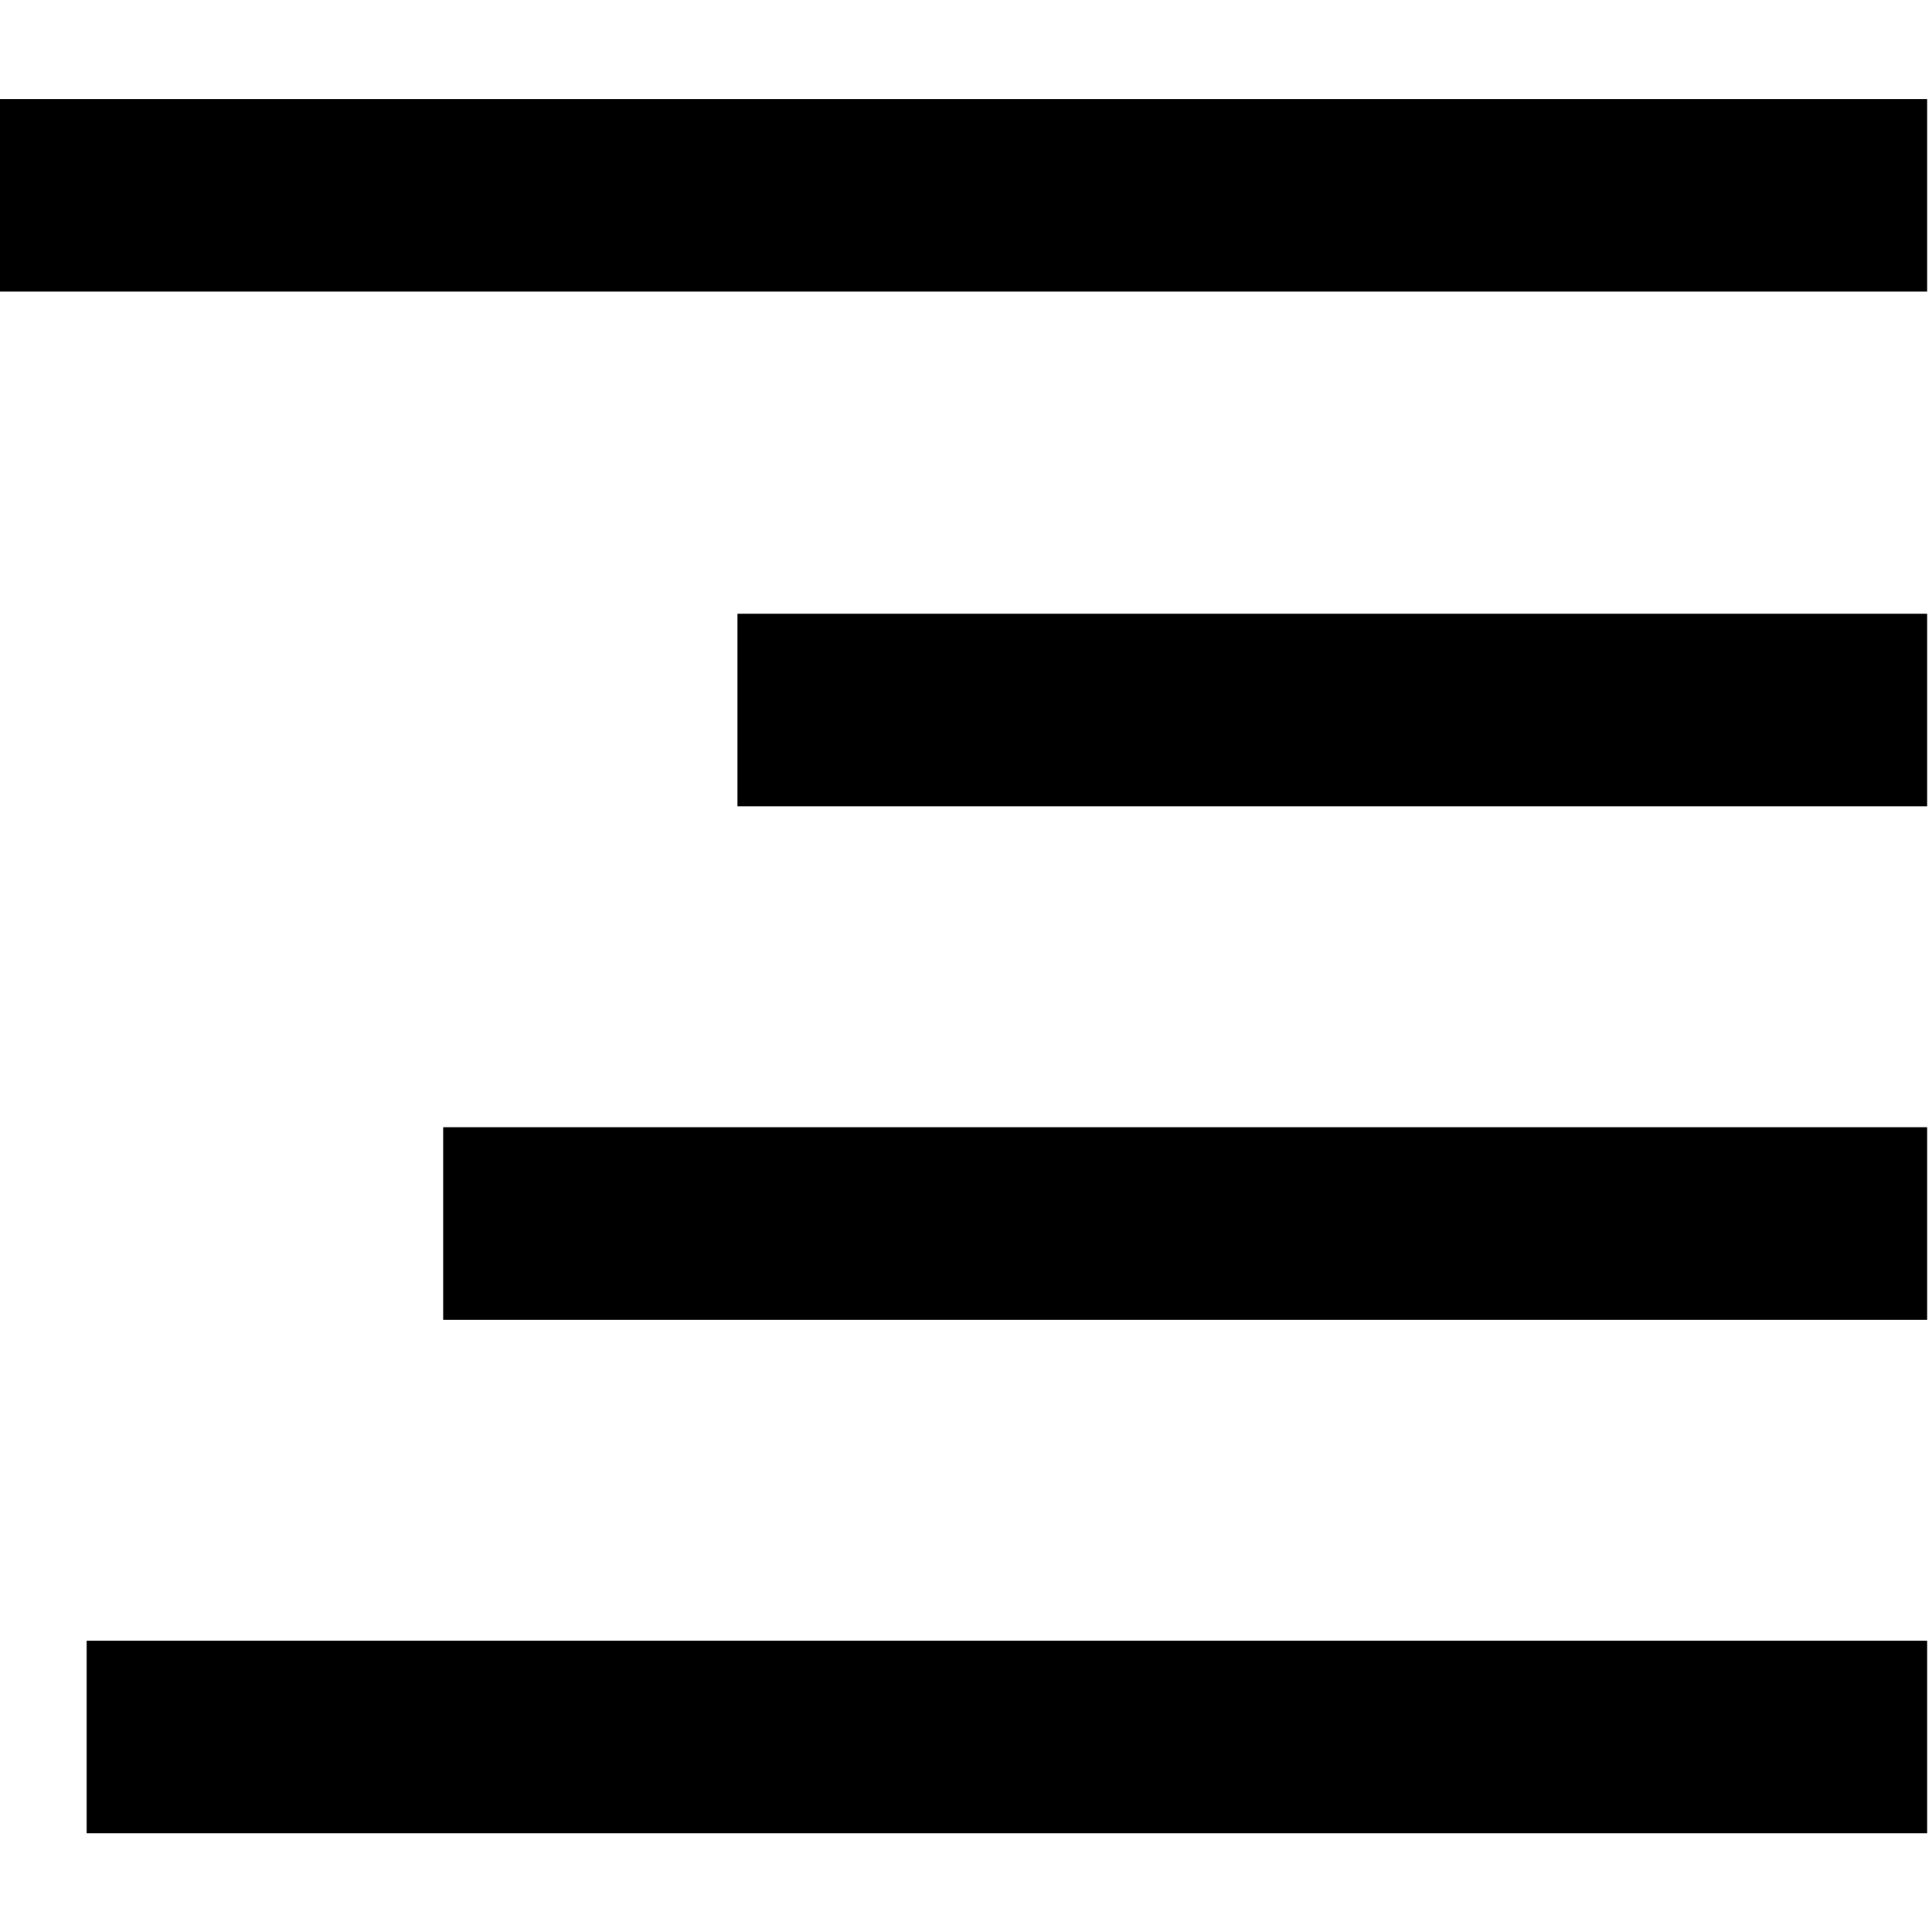
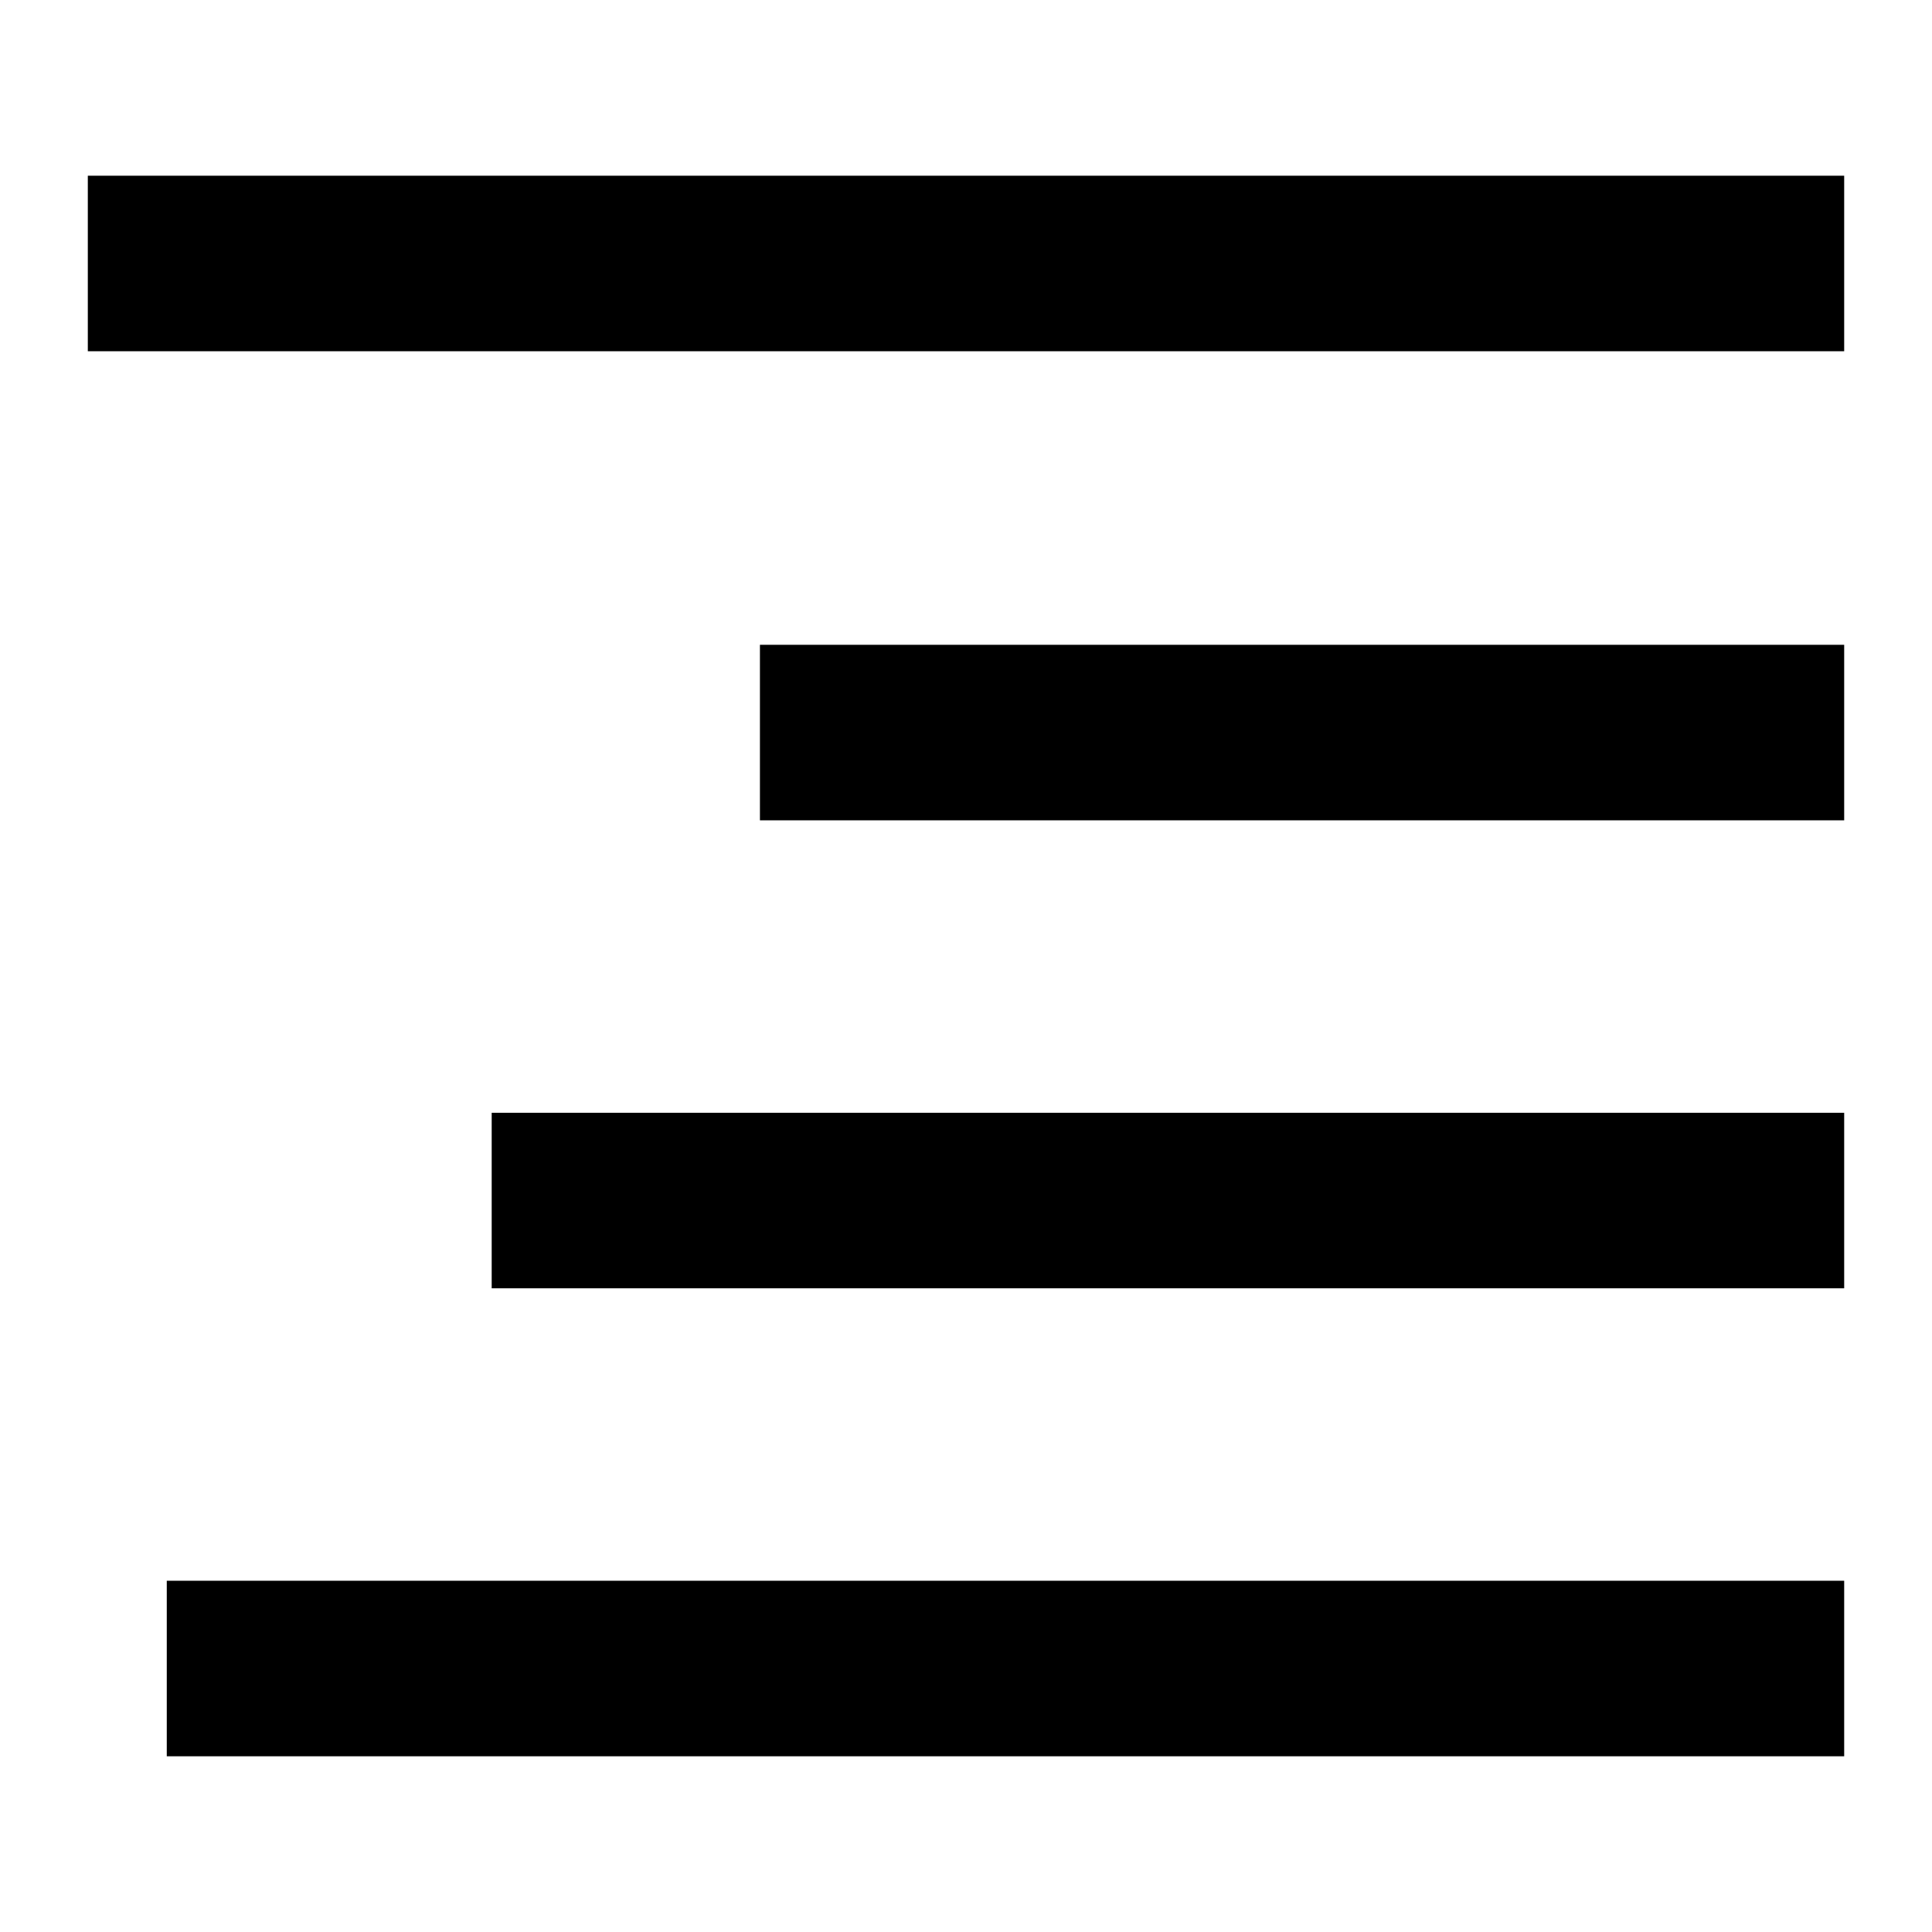
- <svg xmlns="http://www.w3.org/2000/svg" data-name="Layer 1" id="Layer_1" viewBox="0 0 64 64">
+ <svg xmlns="http://www.w3.org/2000/svg" data-name="Layer 1" id="Layer_1" viewBox="-3.192 -3.107 70.224 70.224">
  <rect height="6.38" transform="translate(63.84 12.93) rotate(180)" width="63.84" y="3.27" />
  <rect height="6.38" transform="translate(88.27 47.04) rotate(180)" width="39.41" x="24.43" y="20.33" />
  <rect height="6.38" transform="translate(78.52 81.06) rotate(180)" width="49.16" x="14.68" y="37.34" />
  <rect height="6.38" transform="translate(66.71 115.07) rotate(180)" width="60.97" x="2.87" y="54.34" />
</svg>
